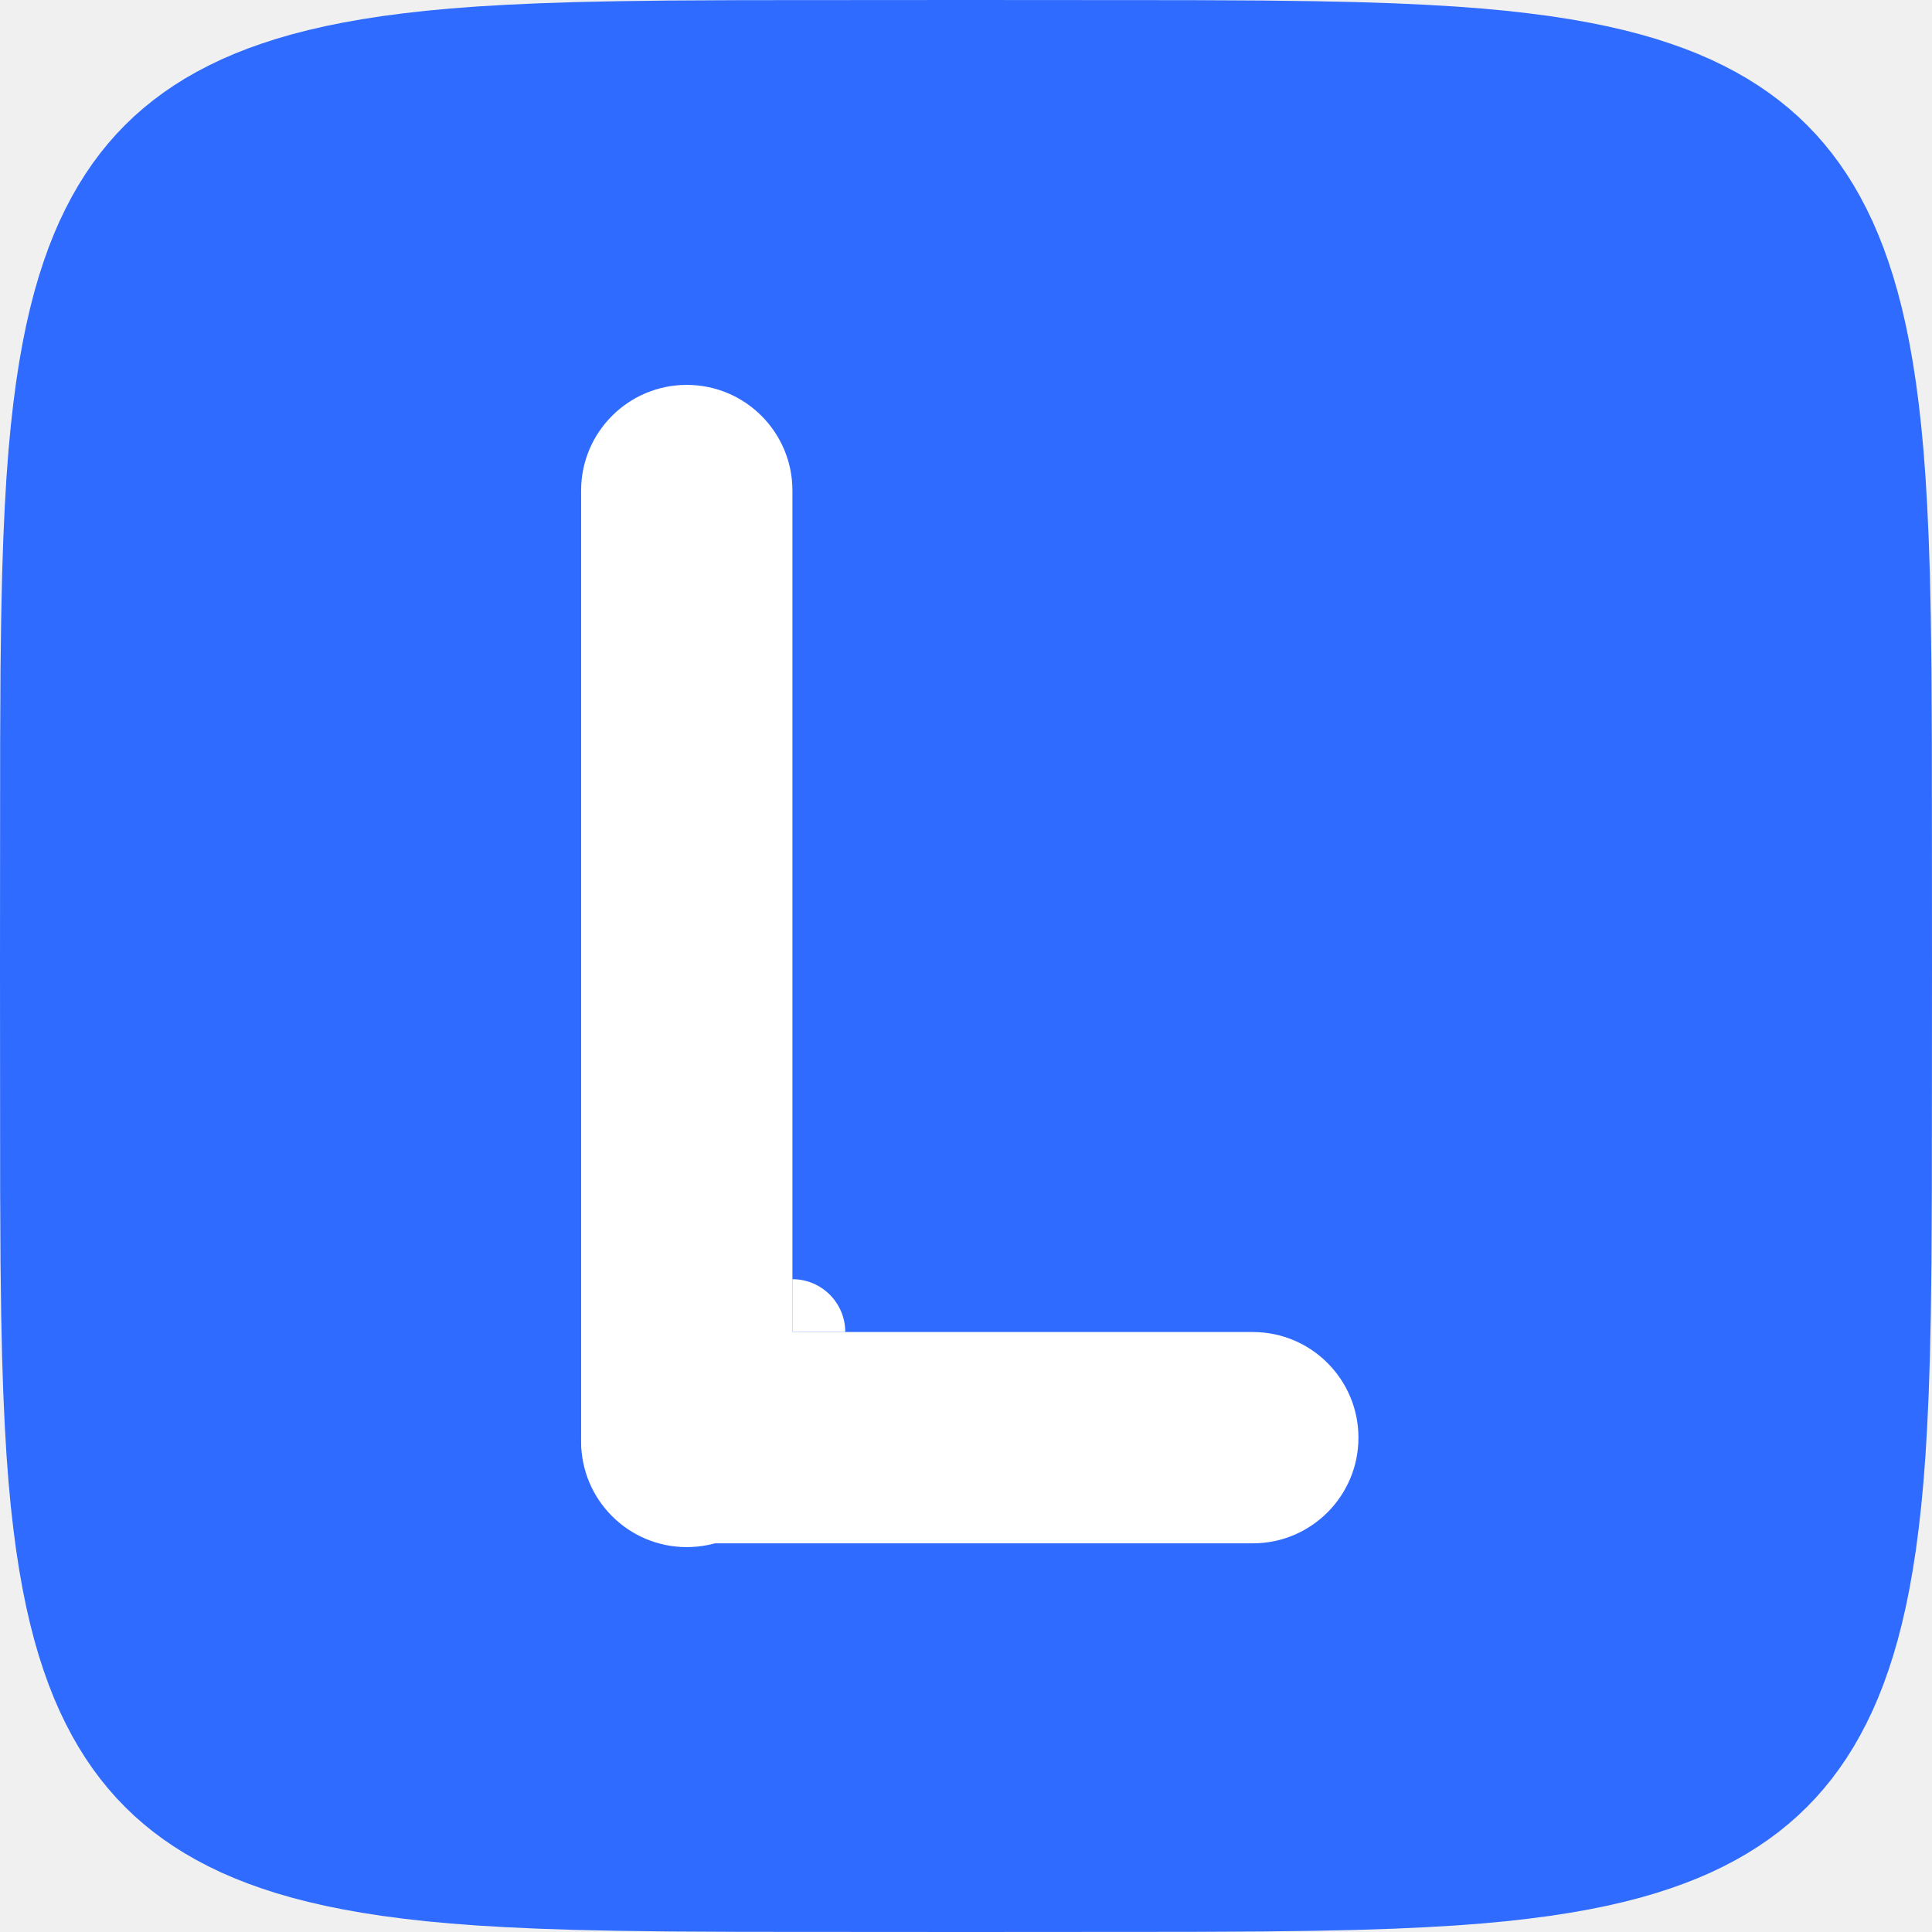
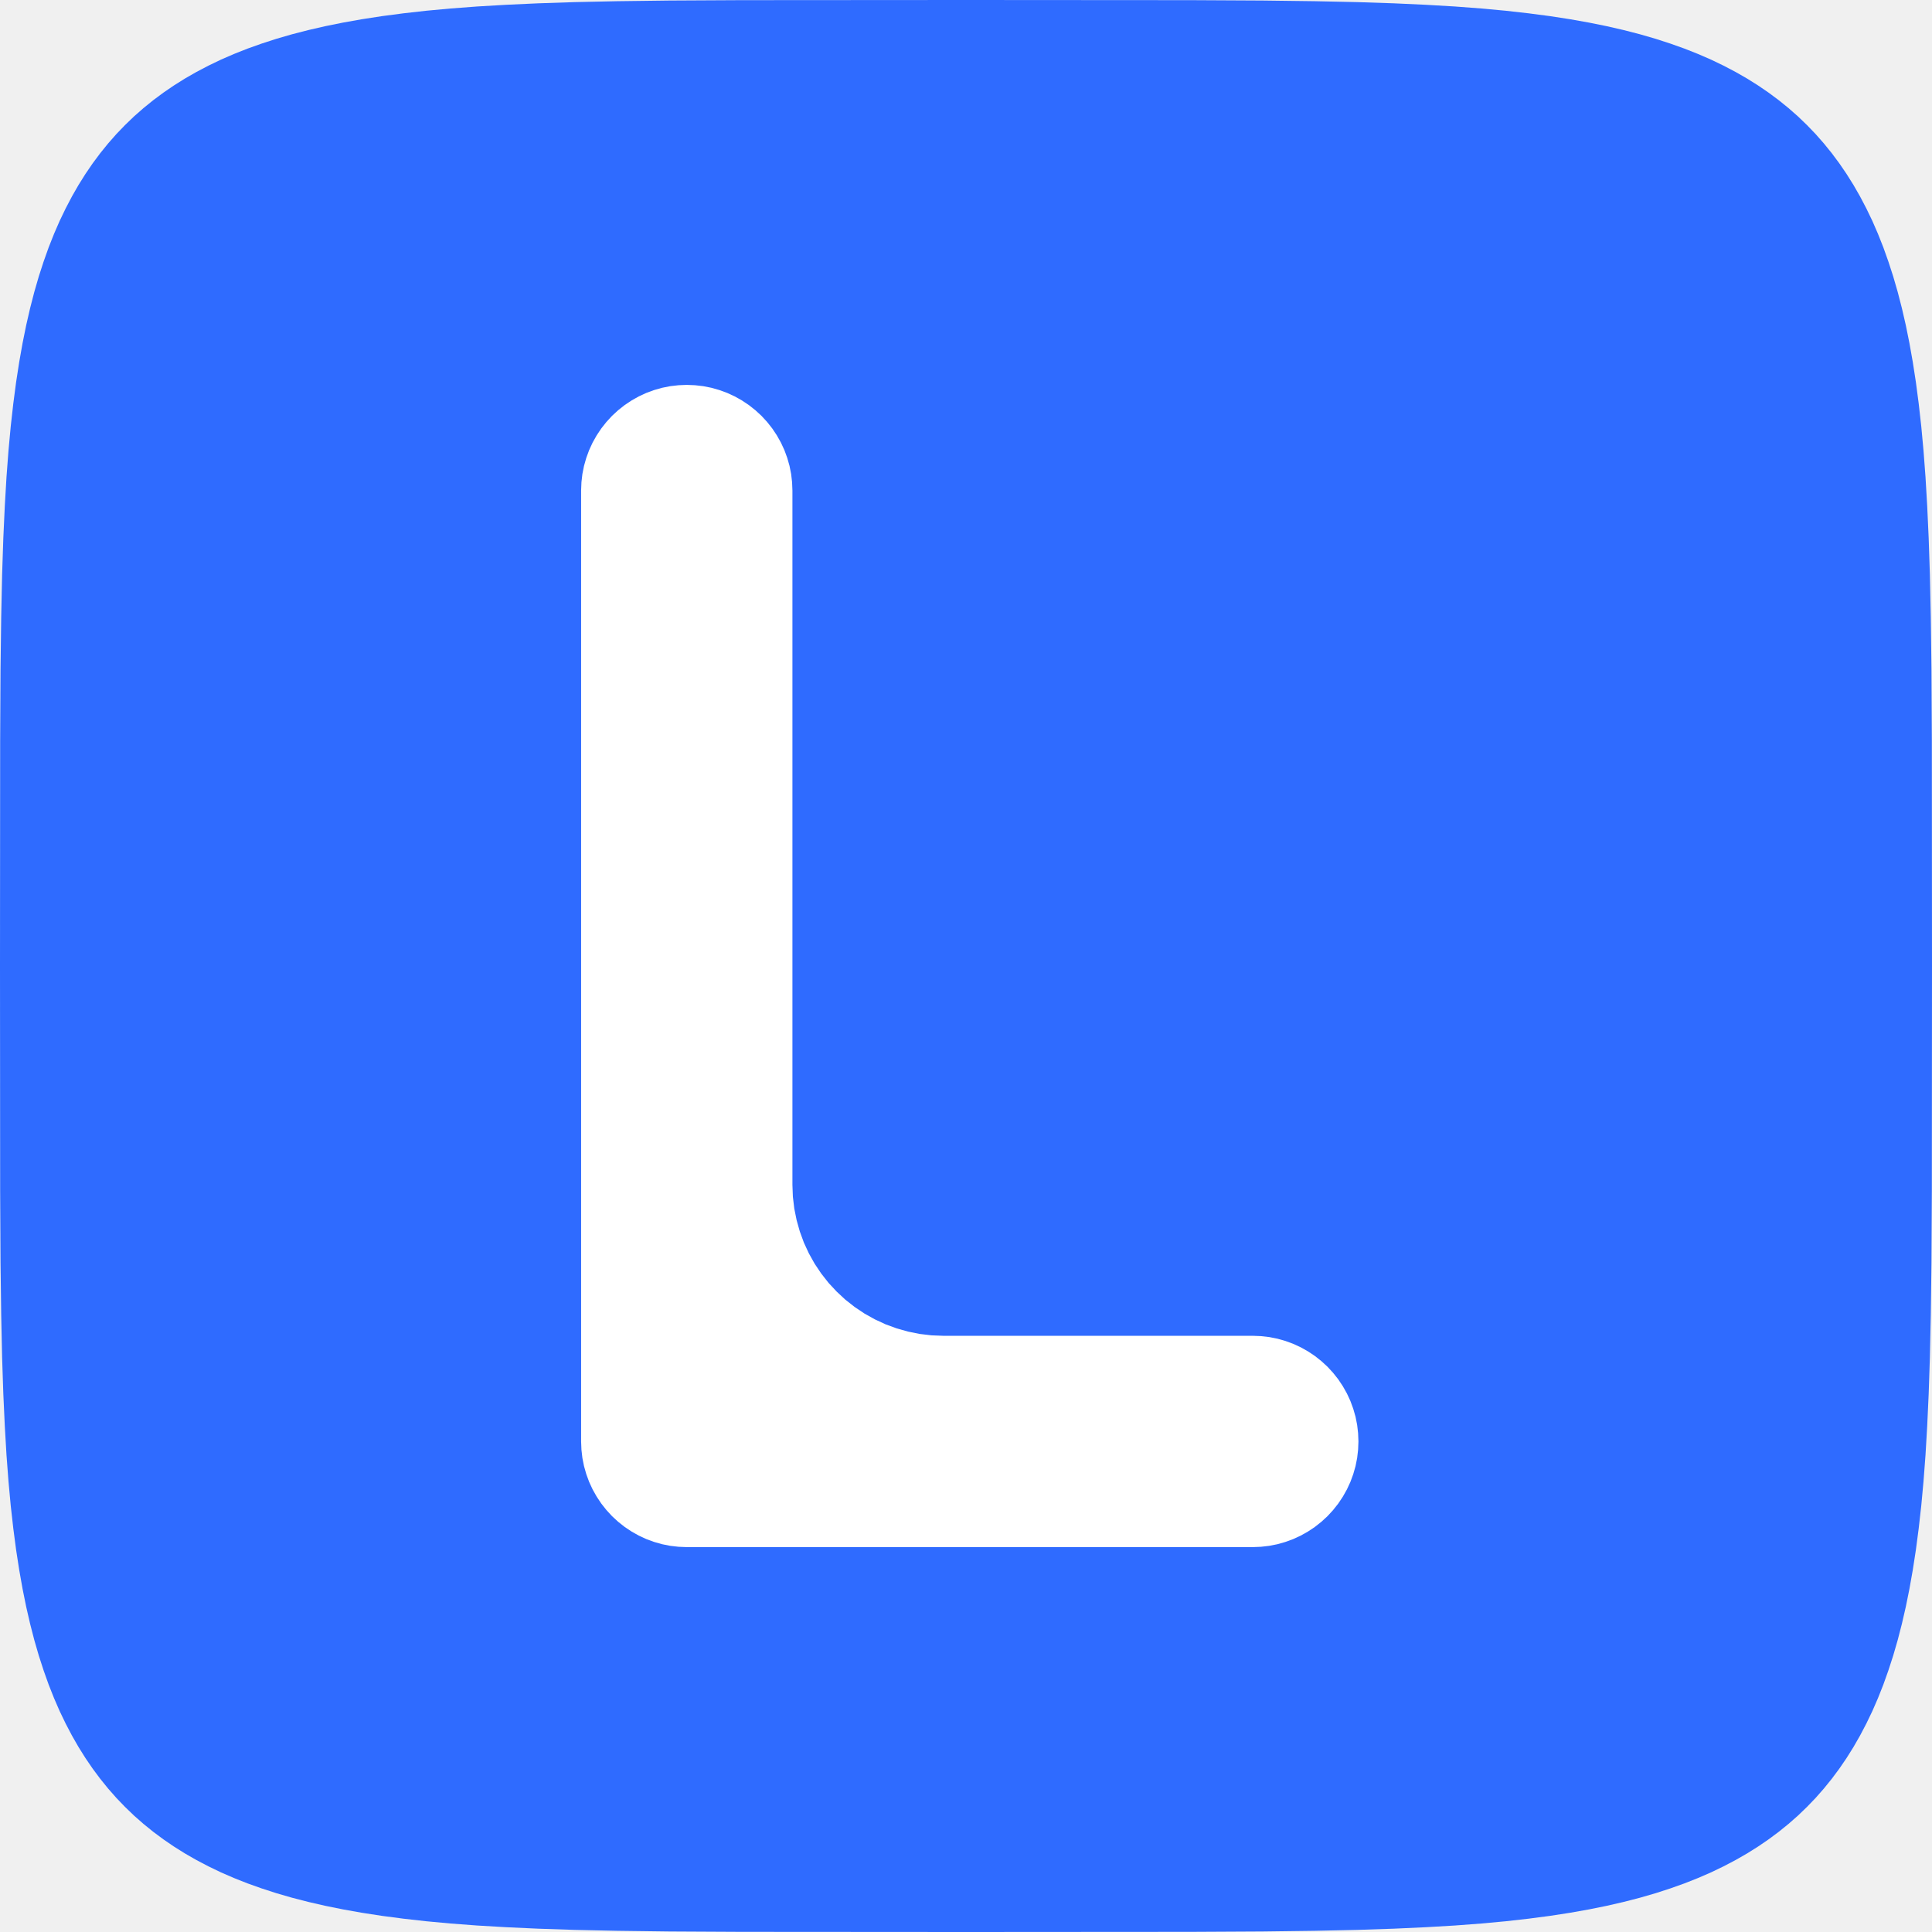
<svg xmlns="http://www.w3.org/2000/svg" viewBox="0 0 512 512" width="512" height="512">
  <path d="M512.00,256.00 L511.96,315.62 L511.86,334.66 L511.68,348.49 L511.44,359.74 L511.12,369.38 L510.73,377.89 L510.28,385.57 L509.75,392.58 L509.15,399.06 L508.47,405.09 L507.73,410.73 L506.91,416.04 L506.02,421.06 L505.06,425.81 L504.02,430.33 L502.91,434.63 L501.72,438.74 L500.45,442.66 L499.11,446.42 L497.69,450.01 L496.19,453.46 L494.60,456.76 L492.94,459.93 L491.19,462.98 L489.36,465.90 L487.44,468.71 L485.43,471.41 L483.34,473.99 L481.15,476.48 L478.86,478.86 L476.48,481.15 L473.99,483.34 L471.41,485.43 L468.71,487.44 L465.90,489.36 L462.98,491.19 L459.93,492.94 L456.76,494.60 L453.46,496.19 L450.01,497.69 L446.42,499.11 L442.66,500.45 L438.74,501.72 L434.63,502.91 L430.33,504.02 L425.81,505.06 L421.06,506.02 L416.04,506.91 L410.73,507.73 L405.09,508.47 L399.06,509.15 L392.58,509.75 L385.57,510.28 L377.89,510.73 L369.38,511.12 L359.74,511.44 L348.49,511.68 L334.66,511.86 L315.62,511.96 L256.00,512.00 L196.38,511.96 L177.34,511.86 L163.51,511.68 L152.26,511.44 L142.62,511.12 L134.11,510.73 L126.43,510.28 L119.42,509.75 L112.94,509.15 L106.91,508.47 L101.27,507.73 L95.96,506.91 L90.94,506.02 L86.19,505.06 L81.67,504.02 L77.37,502.91 L73.26,501.72 L69.34,500.45 L65.58,499.11 L61.99,497.69 L58.54,496.19 L55.24,494.60 L52.07,492.94 L49.02,491.19 L46.10,489.36 L43.29,487.44 L40.59,485.43 L38.01,483.34 L35.52,481.15 L33.14,478.86 L30.85,476.48 L28.66,473.99 L26.57,471.41 L24.56,468.71 L22.64,465.90 L20.81,462.98 L19.06,459.93 L17.40,456.76 L15.81,453.46 L14.31,450.01 L12.89,446.42 L11.55,442.66 L10.28,438.74 L9.09,434.63 L7.98,430.33 L6.94,425.81 L5.98,421.06 L5.09,416.04 L4.27,410.73 L3.53,405.09 L2.85,399.06 L2.25,392.58 L1.72,385.57 L1.27,377.89 L0.88,369.38 L0.56,359.74 L0.32,348.49 L0.14,334.66 L0.04,315.62 L0.00,256.00 L0.04,196.38 L0.14,177.34 L0.32,163.51 L0.56,152.26 L0.88,142.62 L1.27,134.11 L1.72,126.43 L2.25,119.42 L2.85,112.94 L3.53,106.91 L4.27,101.27 L5.09,95.96 L5.98,90.94 L6.94,86.19 L7.98,81.67 L9.09,77.37 L10.28,73.26 L11.55,69.34 L12.89,65.58 L14.31,61.99 L15.81,58.54 L17.40,55.24 L19.06,52.07 L20.81,49.02 L22.64,46.10 L24.56,43.29 L26.57,40.59 L28.66,38.01 L30.85,35.52 L33.14,33.14 L35.52,30.85 L38.01,28.66 L40.59,26.57 L43.29,24.56 L46.10,22.64 L49.02,20.81 L52.07,19.06 L55.24,17.40 L58.54,15.81 L61.99,14.31 L65.58,12.89 L69.34,11.55 L73.26,10.28 L77.37,9.09 L81.67,7.98 L86.19,6.94 L90.94,5.98 L95.96,5.09 L101.27,4.27 L106.91,3.53 L112.94,2.85 L119.42,2.25 L126.43,1.72 L134.11,1.27 L142.62,0.88 L152.26,0.56 L163.51,0.32 L177.34,0.14 L196.38,0.04 L256.00,0.00 L315.62,0.04 L334.66,0.14 L348.49,0.32 L359.74,0.56 L369.38,0.88 L377.89,1.27 L385.57,1.72 L392.58,2.25 L399.06,2.85 L405.09,3.53 L410.73,4.27 L416.04,5.09 L421.06,5.98 L425.81,6.94 L430.33,7.98 L434.63,9.09 L438.74,10.28 L442.66,11.55 L446.42,12.89 L450.01,14.31 L453.46,15.81 L456.76,17.40 L459.93,19.06 L462.98,20.81 L465.90,22.64 L468.71,24.56 L471.41,26.57 L473.99,28.66 L476.48,30.85 L478.86,33.14 L481.15,35.52 L483.34,38.01 L485.43,40.59 L487.44,43.29 L489.36,46.10 L491.19,49.02 L492.94,52.07 L494.60,55.24 L496.19,58.54 L497.69,61.99 L499.11,65.58 L500.45,69.34 L501.72,73.26 L502.91,77.37 L504.02,81.67 L505.06,86.19 L506.02,90.94 L506.91,95.96 L507.73,101.27 L508.47,106.91 L509.15,112.94 L509.75,119.42 L510.28,126.43 L510.73,134.11 L511.12,142.62 L511.44,152.26 L511.68,163.51 L511.86,177.34 L511.96,196.38 Z" fill="#2F6BFF" />
-   <g fill="#FFFFFF">
-     <rect x="154" y="102" width="56" height="308" rx="28" />
-     <rect x="154" y="353" width="206" height="56" rx="28" />
-     <path d="M210 339 A14 14 0 0 1 224 353 L210 353 Z" />
-   </g>
+   <path d="M154.00,130.00 L154.00,130.00 L154.09,127.80 L154.34,125.62 L154.77,123.46 L155.37,121.35 L156.13,119.28 L157.05,117.29 L158.13,115.37 L159.35,113.54 L160.71,111.82 L162.20,110.20 L163.82,108.71 L165.54,107.35 L167.37,106.13 L169.29,105.05 L171.28,104.13 L173.35,103.37 L175.46,102.77 L177.62,102.34 L179.80,102.09 L182.00,102.00 L182.00,102.00 L182.00,102.00 L184.20,102.09 L186.38,102.34 L188.54,102.77 L190.65,103.37 L192.72,104.13 L194.71,105.05 L196.63,106.13 L198.46,107.35 L200.18,108.71 L201.80,110.20 L203.29,111.82 L204.65,113.54 L205.87,115.37 L206.95,117.29 L207.87,119.28 L208.63,121.35 L209.23,123.46 L209.66,125.62 L209.91,127.80 L210.00,130.00 L210.00,314.00 L210.00,314.00 L210.12,317.14 L210.49,320.26 L211.11,323.34 L211.96,326.36 L213.04,329.31 L214.36,332.16 L215.89,334.90 L217.64,337.51 L219.58,339.98 L221.72,342.28 L224.02,344.42 L226.49,346.36 L229.10,348.11 L231.84,349.64 L234.69,350.96 L237.64,352.04 L240.66,352.89 L243.74,353.51 L246.86,353.88 L250.00,354.00 L332.00,354.00 L332.00,354.00 L334.20,354.09 L336.38,354.34 L338.54,354.77 L340.65,355.37 L342.72,356.13 L344.71,357.05 L346.63,358.13 L348.46,359.35 L350.18,360.71 L351.80,362.20 L353.29,363.82 L354.65,365.54 L355.87,367.37 L356.95,369.29 L357.87,371.28 L358.63,373.35 L359.23,375.46 L359.66,377.62 L359.91,379.80 L360.00,382.00 L360.00,382.00 L360.00,382.00 L359.91,384.20 L359.66,386.38 L359.23,388.54 L358.63,390.65 L357.87,392.72 L356.95,394.71 L355.87,396.63 L354.65,398.46 L353.29,400.18 L351.80,401.80 L350.18,403.29 L348.46,404.65 L346.63,405.87 L344.71,406.95 L342.72,407.87 L340.65,408.63 L338.54,409.23 L336.38,409.66 L334.20,409.91 L332.00,410.00 L182.00,410.00 L182.00,410.00 L179.80,409.91 L177.62,409.66 L175.46,409.23 L173.35,408.63 L171.28,407.87 L169.29,406.95 L167.37,405.87 L165.54,404.65 L163.82,403.29 L162.20,401.80 L160.71,400.18 L159.35,398.46 L158.13,396.63 L157.05,394.71 L156.13,392.72 L155.37,390.65 L154.77,388.54 L154.34,386.38 L154.09,384.20 L154.00,382.00 Z" fill="#FFFFFF" />
</svg>
